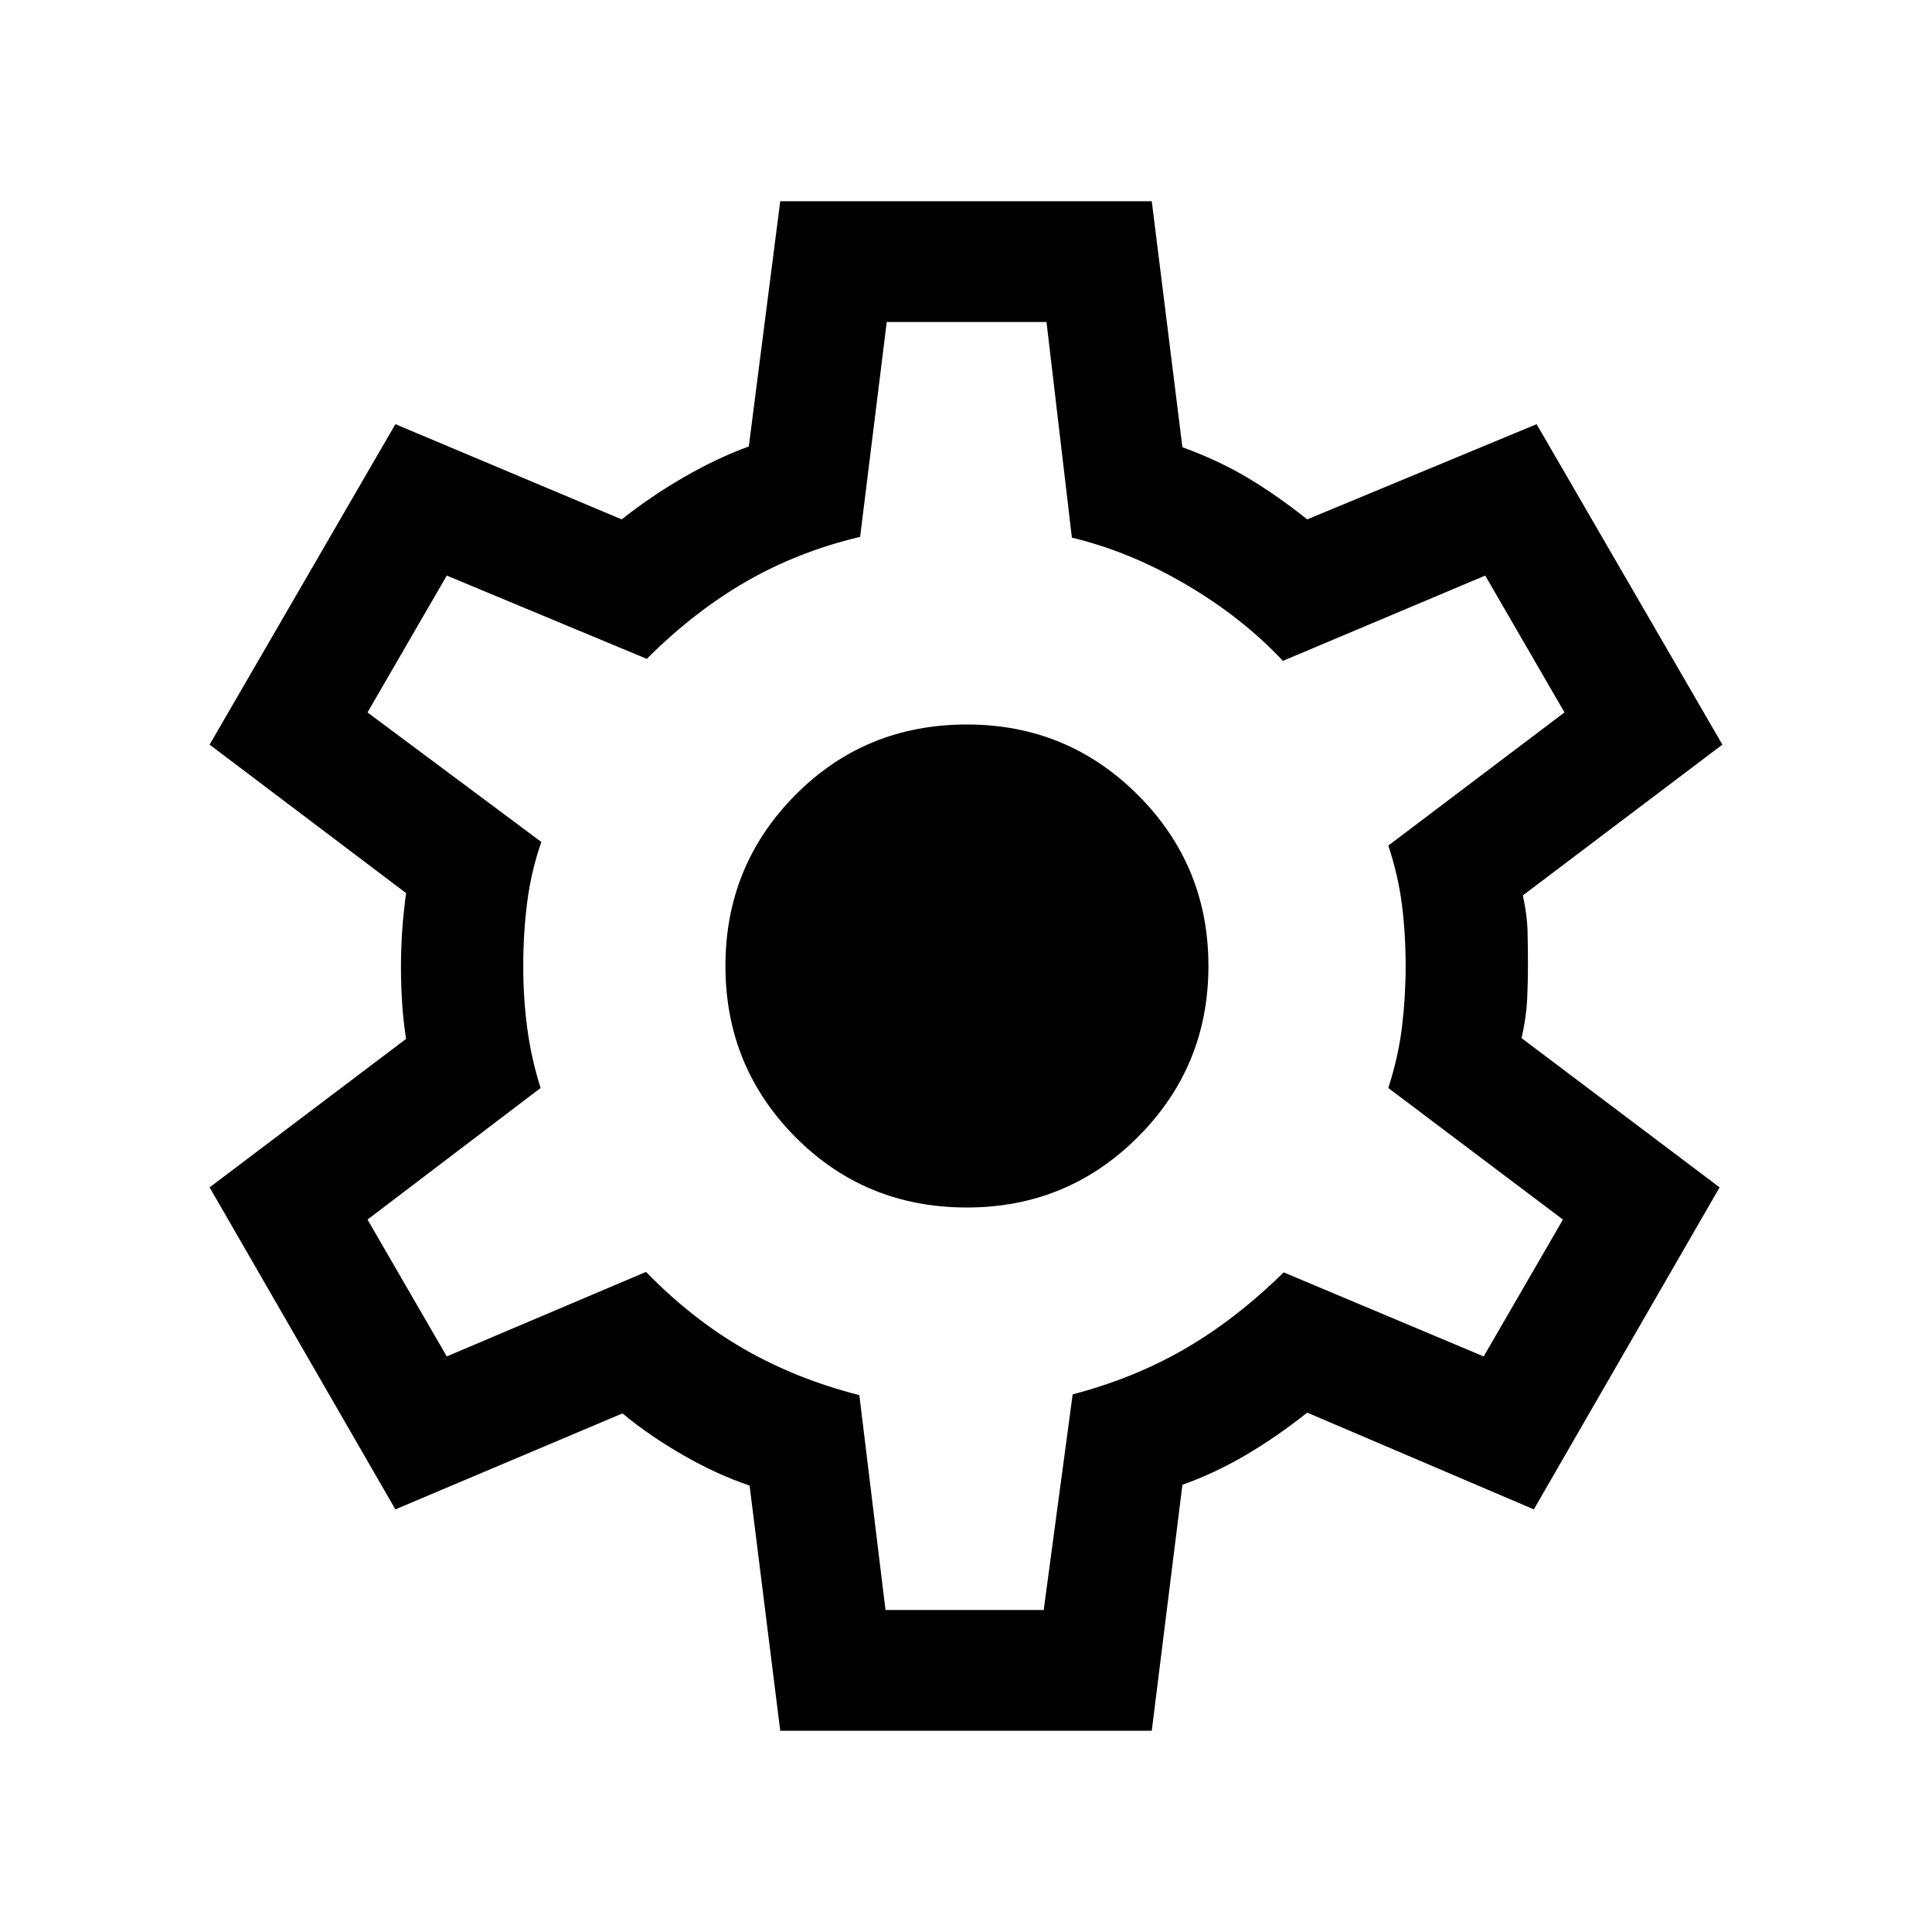
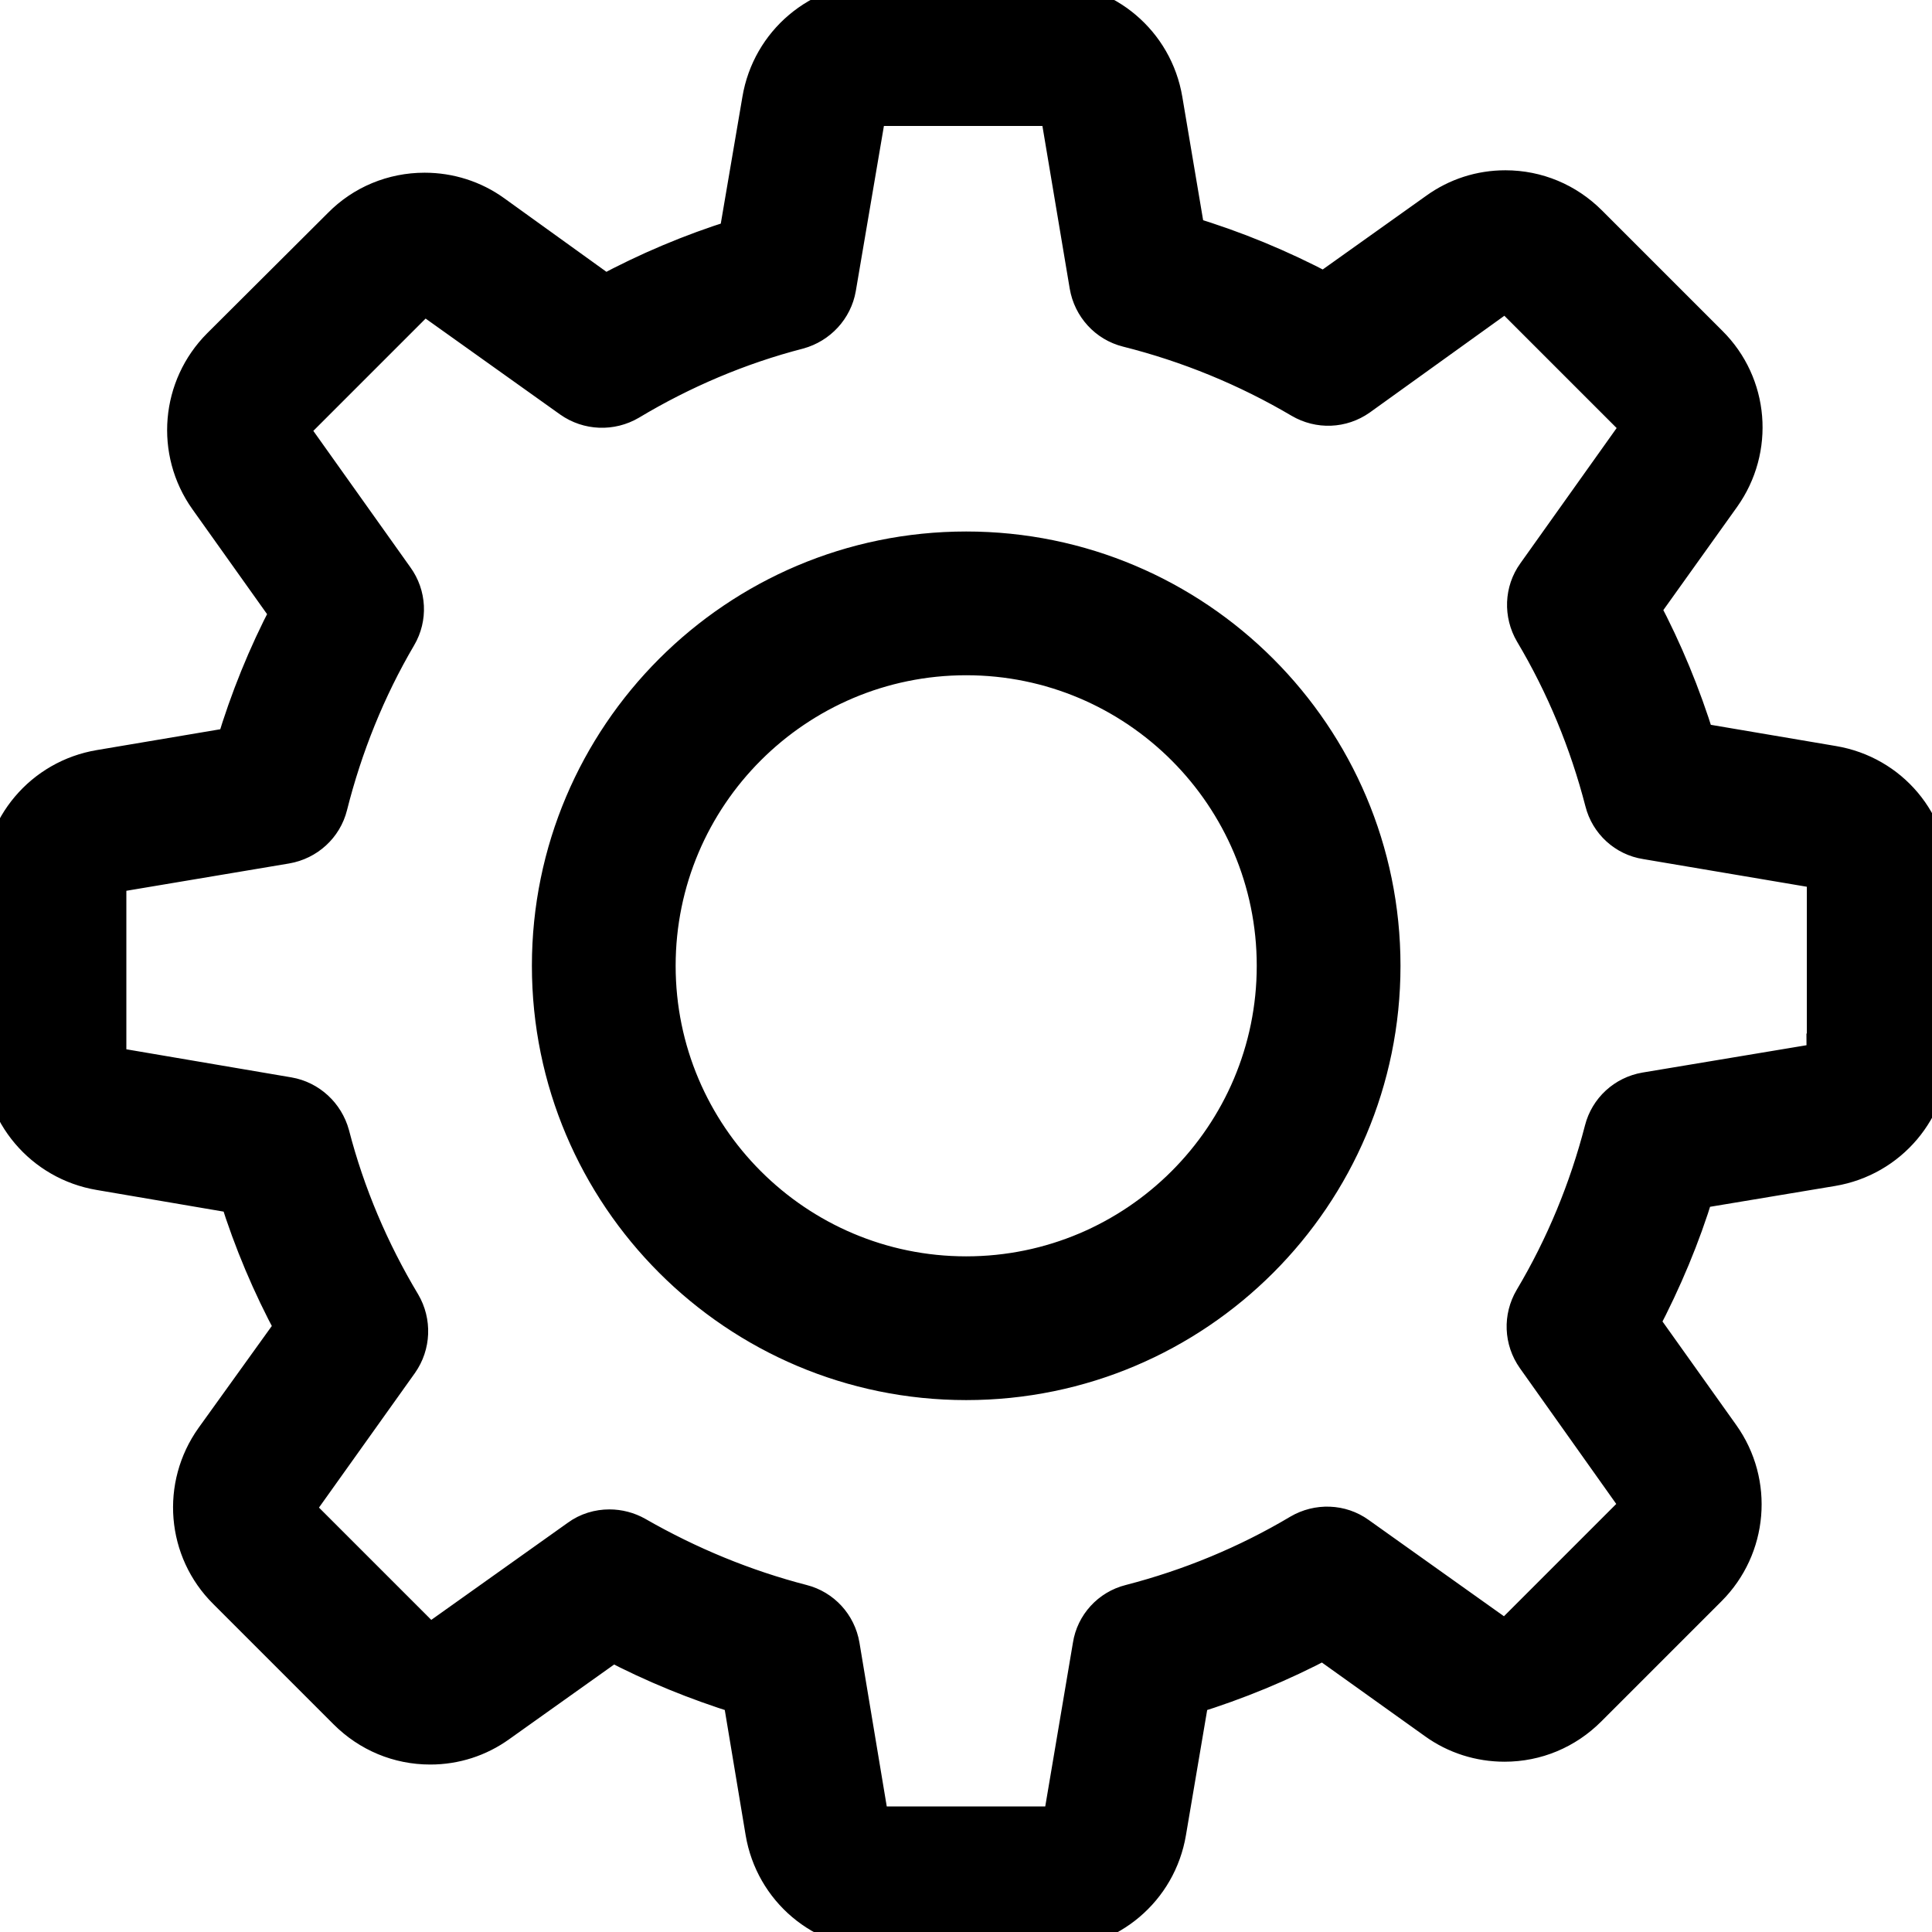
- <svg xmlns="http://www.w3.org/2000/svg" viewBox="0 -960 960 960">
-   <path d="m387.694-100.001-15.231-121.846q-16.077-5.385-32.962-15.077-16.885-9.693-30.193-20.77l-112.846 47.692L104.156-370l97.615-73.769q-1.385-8.923-1.962-17.923-.577-9-.577-17.923 0-8.539.577-17.347.577-8.808 1.962-19.269L104.156-590l92.306-159.229 112.461 47.308q14.462-11.462 30.885-20.962 16.424-9.501 32.27-15.27l15.616-121.846h184.612l15.231 122.231q18 6.538 32.578 15.269 14.577 8.731 29.423 20.578l114-47.308L855.844-590l-99.153 74.922q2.154 9.693 2.346 18.116.192 8.423.192 16.962 0 8.154-.384 16.577-.385 8.423-2.77 19.27L854.46-370l-92.307 159.998-112.615-48.077q-14.846 11.847-30.308 20.962-15.462 9.116-31.693 14.885l-15.231 122.231H387.694ZM440-160h78.615L533-267.154q30.615-8 55.961-22.731 25.346-14.73 48.885-37.884L737.231-286l39.384-68-86.769-65.385q5-15.538 6.808-30.461 1.807-14.923 1.807-30.154 0-15.615-1.807-30.154-1.808-14.538-6.808-29.692L777.385-606 738-674l-100.539 42.385q-20.076-21.462-48.115-37.923-28.039-16.462-56.731-23.308L520-800h-79.385l-13.23 106.769q-30.616 7.231-56.539 22.154-25.923 14.923-49.461 38.462L222-674l-39.385 68L269-541.615q-5 14.23-7 29.615-2 15.385-2 32.385Q260-464 262-449q2 15 6.615 29.615l-86 65.385L222-286l99-42q22.769 23.385 48.692 38.308 25.923 14.923 57.308 22.923L440-160Zm40.461-200.001q49.923 0 84.961-35.038Q600.46-430.078 600.46-480t-35.038-84.961q-35.038-35.038-84.961-35.038-50.537 0-85.268 35.038-34.73 35.039-34.73 84.961t34.73 84.961q34.731 35.038 85.268 35.038ZM480-480Z" />
+ <svg xmlns="http://www.w3.org/2000/svg" viewBox="0 0 478.703 478.703" xml:space="preserve" stroke="#000000" stroke-width="8.617">
+   <g stroke-linecap="round" stroke-linejoin="round" />
+   <g>
+     <g>
+       <g>
+         <path d="M454.2,189.101l-33.6-5.7c-3.5-11.3-8-22.2-13.5-32.6l19.8-27.7c8.4-11.8,7.1-27.9-3.2-38.1l-29.8-29.8 c-5.6-5.6-13-8.7-20.9-8.7c-6.2,0-12.1,1.9-17.1,5.5l-27.8,19.8c-10.8-5.7-22.1-10.4-33.8-13.9l-5.6-33.2 c-2.4-14.3-14.7-24.7-29.2-24.7h-42.1c-14.5,0-26.8,10.4-29.2,24.7l-5.8,34c-11.2,3.5-22.1,8.1-32.5,13.7l-27.5-19.8 c-5-3.6-11-5.5-17.2-5.5c-7.9,0-15.4,3.1-20.9,8.7l-29.9,29.8c-10.2,10.2-11.6,26.3-3.2,38.1l20,28.1 c-5.5,10.5-9.9,21.4-13.3,32.7l-33.2,5.6c-14.3,2.4-24.7,14.7-24.7,29.2v42.1c0,14.5,10.4,26.8,24.7,29.2l34,5.8 c3.5,11.2,8.1,22.1,13.7,32.5l-19.7,27.4c-8.4,11.8-7.1,27.9,3.2,38.1l29.8,29.8c5.6,5.6,13,8.7,20.9,8.7c6.2,0,12.1-1.9,17.1-5.5 l28.1-20c10.1,5.3,20.7,9.6,31.6,13l5.6,33.6c2.4,14.3,14.7,24.7,29.2,24.7h42.2c14.5,0,26.8-10.4,29.2-24.7l5.7-33.6 c11.3-3.5,22.2-8,32.6-13.5l27.7,19.8c5,3.6,11,5.5,17.2,5.5l0,0c7.9,0,15.3-3.1,20.9-8.7l29.8-29.8c10.2-10.2,11.6-26.3,3.2-38.1 l-19.8-27.8c5.5-10.5,10.1-21.4,13.5-32.6l33.6-5.6c14.3-2.4,24.7-14.7,24.7-29.2v-42.1 C478.9,203.801,468.5,191.501,454.2,189.101z M451.9,260.401c0,1.3-0.9,2.4-2.2,2.6l-42,7c-5.3,0.9-9.5,4.8-10.8,9.9 c-3.8,14.7-9.6,28.8-17.4,41.9c-2.7,4.6-2.5,10.3,0.6,14.7l24.7,34.8c0.7,1,0.6,2.5-0.3,3.4l-29.8,29.8c-0.7,0.7-1.4,0.8-1.9,0.8 c-0.6,0-1.1-0.2-1.5-0.5l-34.7-24.7c-4.3-3.1-10.1-3.3-14.7-0.6c-13.1,7.8-27.2,13.6-41.9,17.4c-5.2,1.3-9.1,5.6-9.9,10.8l-7.1,42 c-0.2,1.3-1.3,2.2-2.6,2.2h-42.1c-1.3,0-2.4-0.9-2.6-2.2l-7-42c-0.9-5.3-4.8-9.5-9.9-10.8c-14.3-3.7-28.1-9.4-41-16.8 c-2.1-1.2-4.5-1.8-6.8-1.8c-2.7,0-5.5,0.8-7.8,2.5l-35,24.9c-0.5,0.3-1,0.5-1.5,0.5c-0.4,0-1.2-0.1-1.9-0.8l-29.8-29.8 c-0.9-0.9-1-2.3-0.3-3.4l24.6-34.5c3.1-4.4,3.3-10.2,0.6-14.8c-7.8-13-13.8-27.1-17.6-41.8c-1.4-5.1-5.6-9-10.8-9.9l-42.3-7.2 c-1.3-0.2-2.2-1.3-2.2-2.6v-42.1c0-1.3,0.9-2.4,2.2-2.6l41.7-7c5.3-0.9,9.6-4.8,10.9-10c3.7-14.7,9.4-28.9,17.1-42 c2.7-4.6,2.4-10.3-0.7-14.6l-24.9-35c-0.7-1-0.6-2.5,0.3-3.4l29.8-29.8c0.7-0.7,1.4-0.8,1.9-0.8c0.6,0,1.1,0.2,1.5,0.5l34.5,24.6 c4.4,3.1,10.2,3.3,14.8,0.6c13-7.8,27.1-13.8,41.8-17.6c5.1-1.4,9-5.6,9.9-10.8l7.2-42.3c0.2-1.3,1.3-2.2,2.6-2.2h42.1 c1.3,0,2.4,0.9,2.6,2.2l7,41.7c0.9,5.3,4.8,9.6,10,10.9c15.1,3.8,29.5,9.7,42.9,17.6c4.6,2.7,10.3,2.5,14.7-0.6l34.5-24.8 c0.5-0.3,1-0.5,1.5-0.5c0.4,0,1.2,0.1,1.9,0.8l29.8,29.8c0.9,0.9,1,2.3,0.3,3.4l-24.7,34.7c-3.1,4.3-3.3,10.1-0.6,14.7 c7.8,13.1,13.6,27.2,17.4,41.9c1.3,5.2,5.6,9.1,10.8,9.9l42,7.1c1.3,0.2,2.2,1.3,2.2,2.6v42.1H451.9z" />
+         <path d="M239.4,136.001c-57,0-103.3,46.3-103.3,103.3s46.3,103.3,103.3,103.3s103.3-46.3,103.3-103.3S296.4,136.001,239.4,136.001 z M239.4,315.601c-42.1,0-76.3-34.2-76.3-76.3s34.2-76.3,76.3-76.3s76.3,34.2,76.3,76.3S281.5,315.601,239.4,315.601z" />
+       </g>
+     </g>
+   </g>
</svg>
